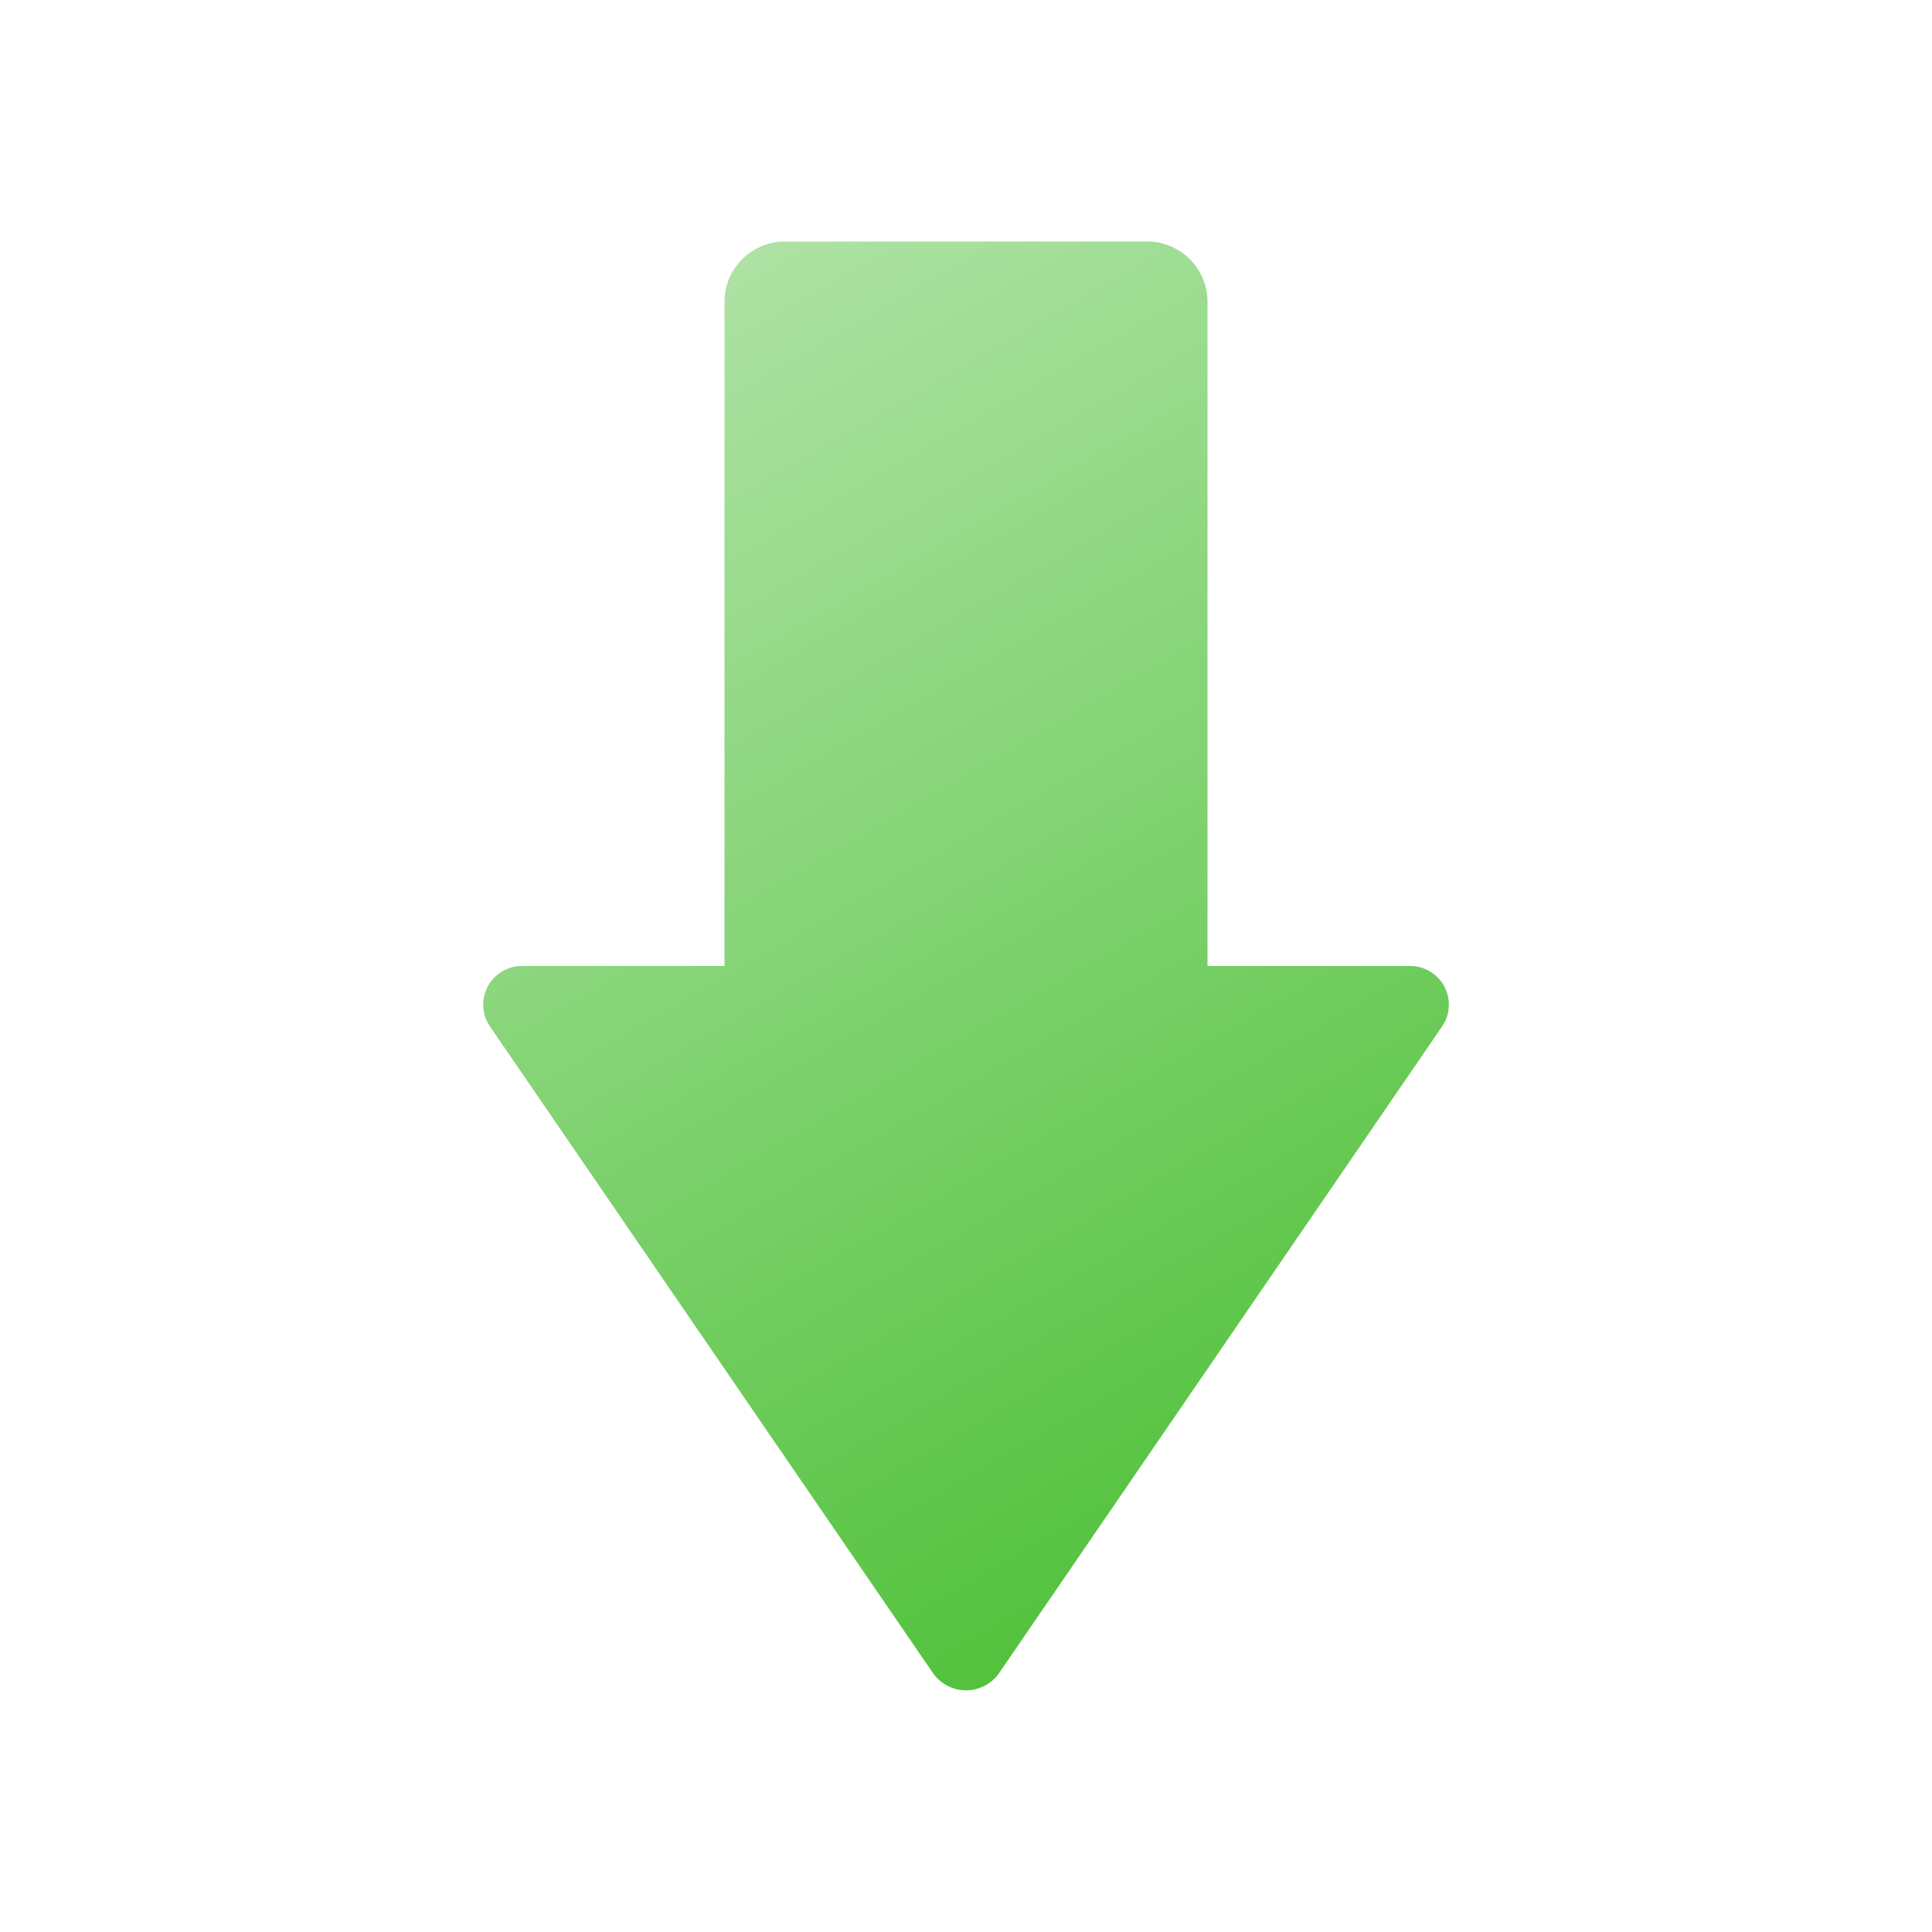
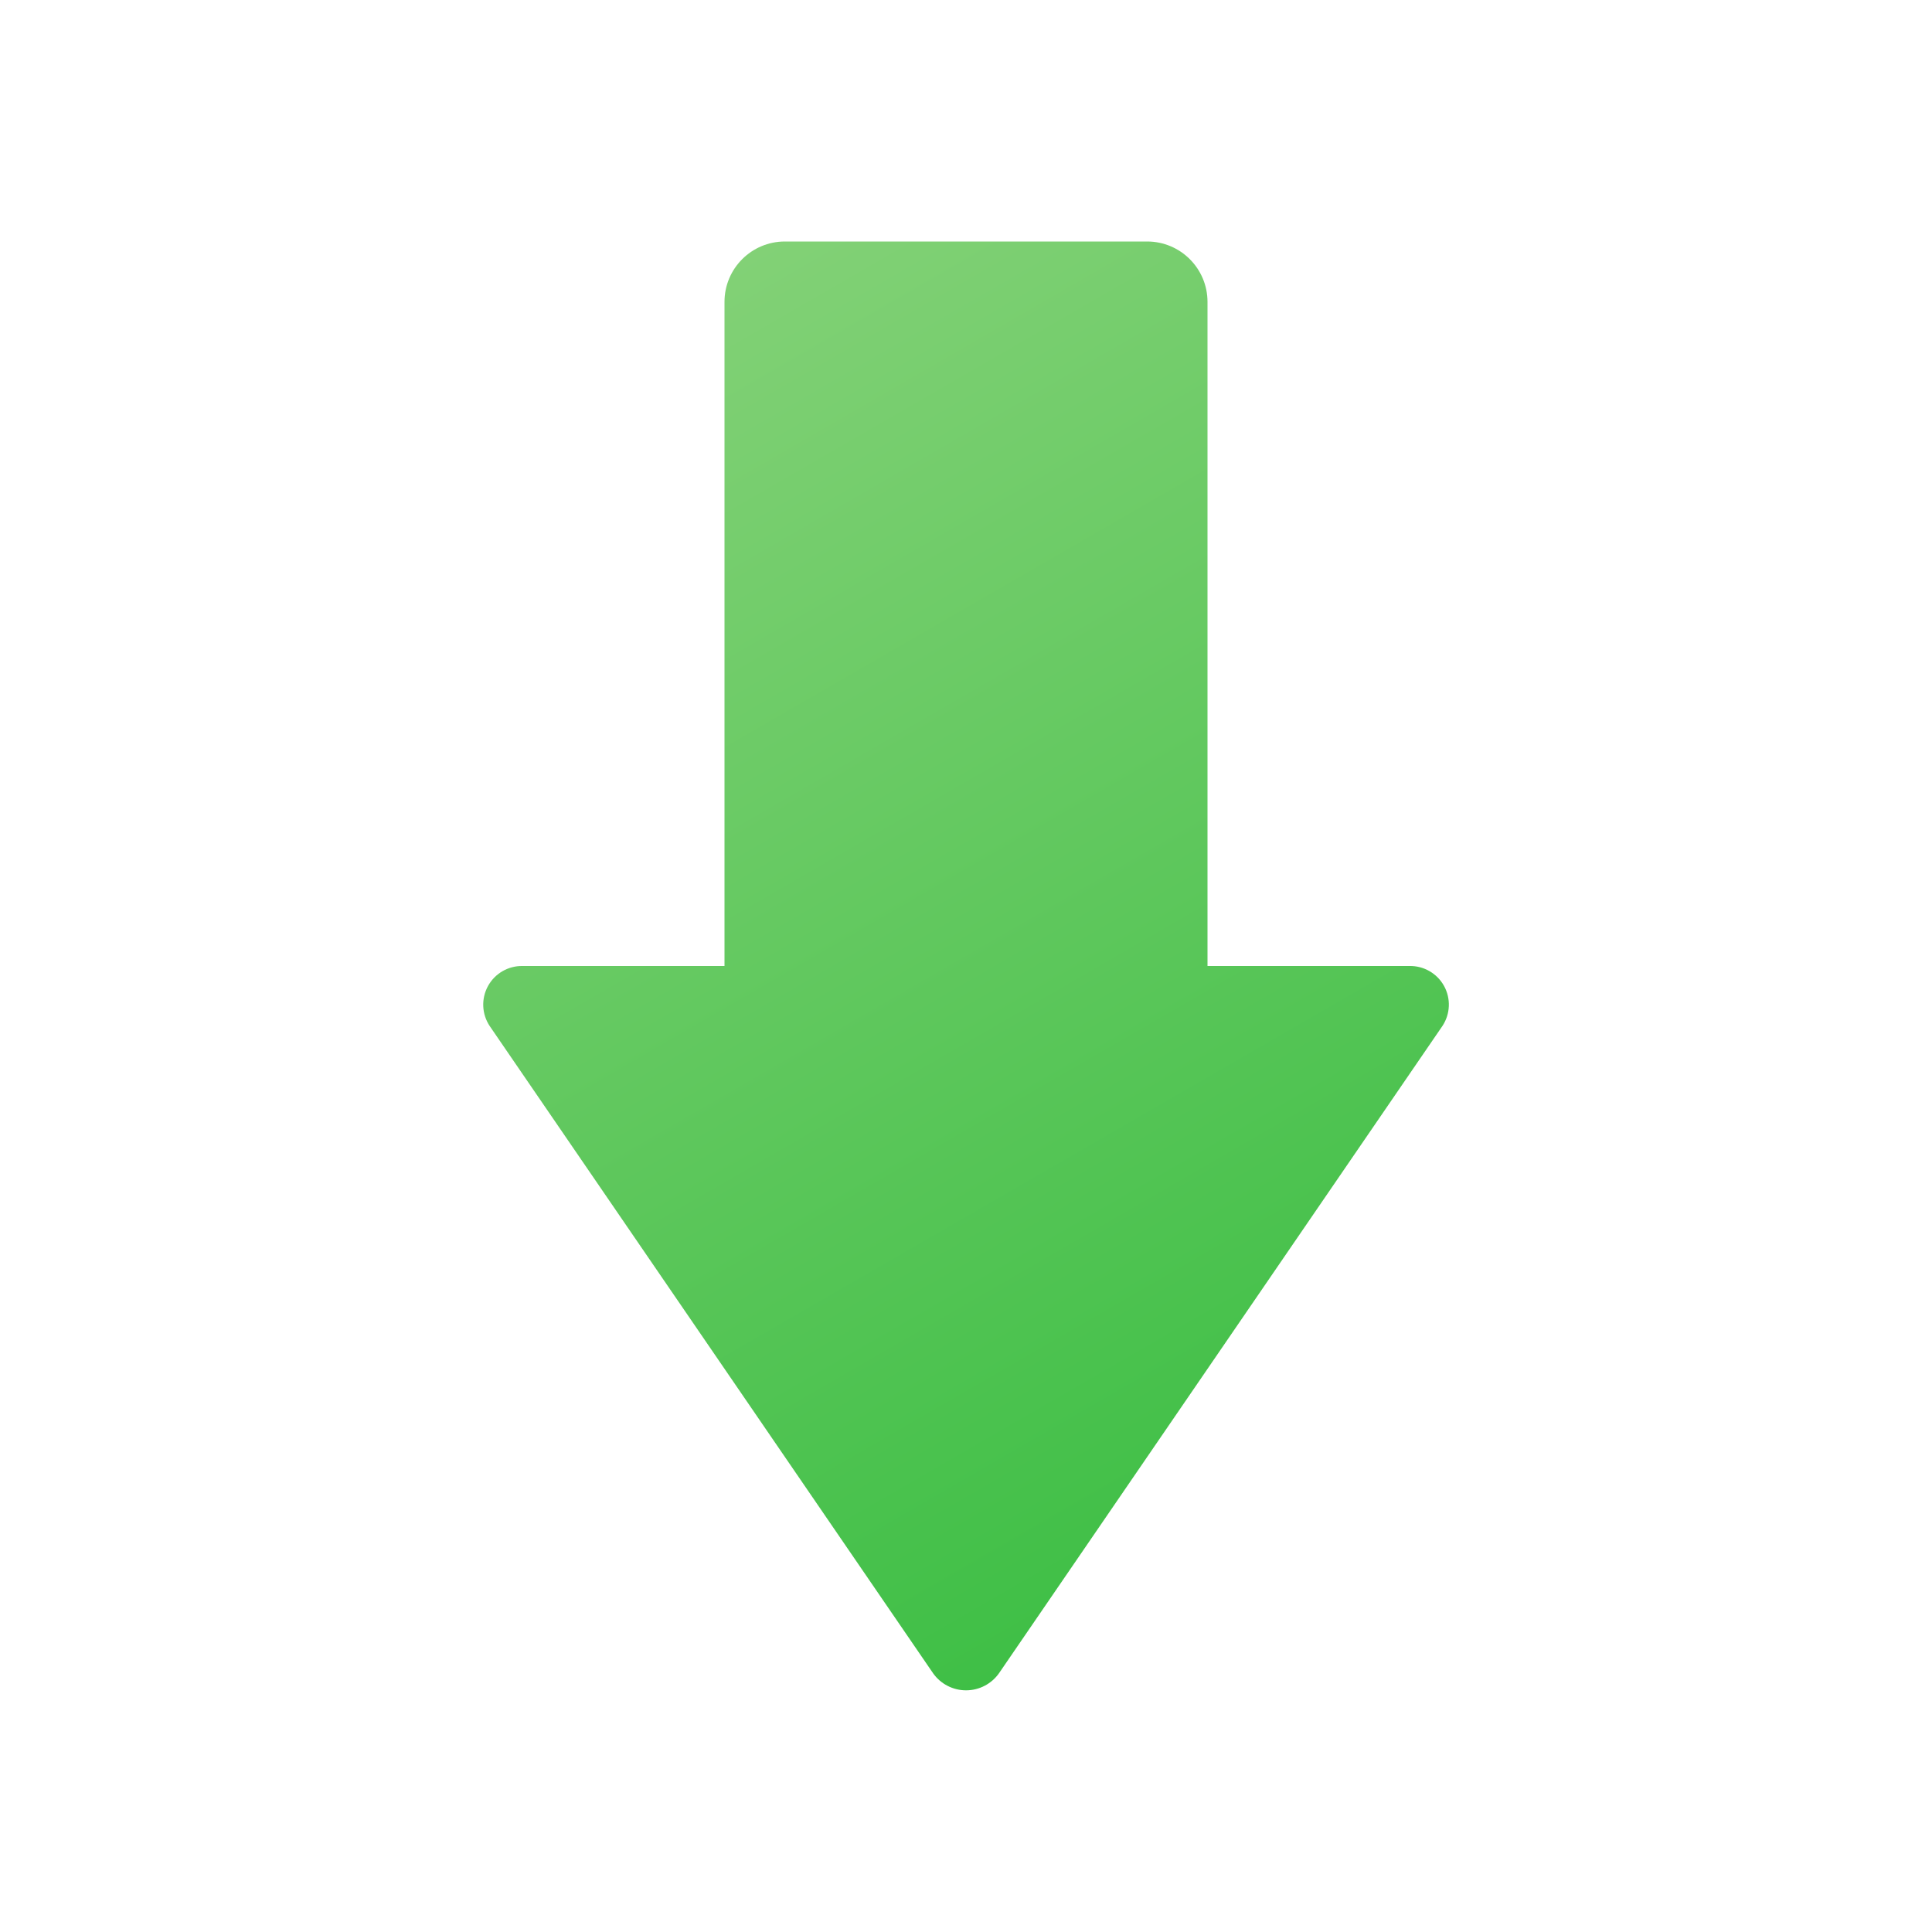
<svg xmlns="http://www.w3.org/2000/svg" height="8px" width="8px" id="Camada_1" data-name="Camada 1" viewBox="0 0 8 8">
  <defs>
-     <style>.cls-1{fill:url(#Gradiente_sem_nome_2);}</style>
-     <linearGradient id="Gradiente_sem_nome_2" x1="1.286" y1="2.688" x2="6.159" y2="5.502" gradientTransform="matrix(0, 1, 1, 0, 0, 0)" gradientUnits="userSpaceOnUse">
-       <stop offset="0" stop-color="#aee2a4" />
-       <stop offset="1" stop-color="#53c23d" />
+     <style>.cls-1{fill:url(#Gradiente_sem_nome_3);}</style>
+     <linearGradient id="Gradiente_sem_nome_3" x1="1.286" y1="2.688" x2="6.159" y2="5.502" gradientTransform="matrix(0, 1, 1, 0, 0, 0)" gradientUnits="userSpaceOnUse">
+       <stop offset="0" stop-color="#82d176" />
+       <stop offset="1" stop-color="#3fbf46" />
    </linearGradient>
  </defs>
  <path class="cls-1" d="M3.864,6.929l-1.836-2.68A.16.16,0,0,1,2.164,4H3V1.25A.25.25,0,0,1,3.25,1h1.5A.25.25,0,0,1,5,1.25V4h.836a.16.16,0,0,1,.137.248l-1.836,2.68A.167.167,0,0,1,3.864,6.929Z" />
</svg>
